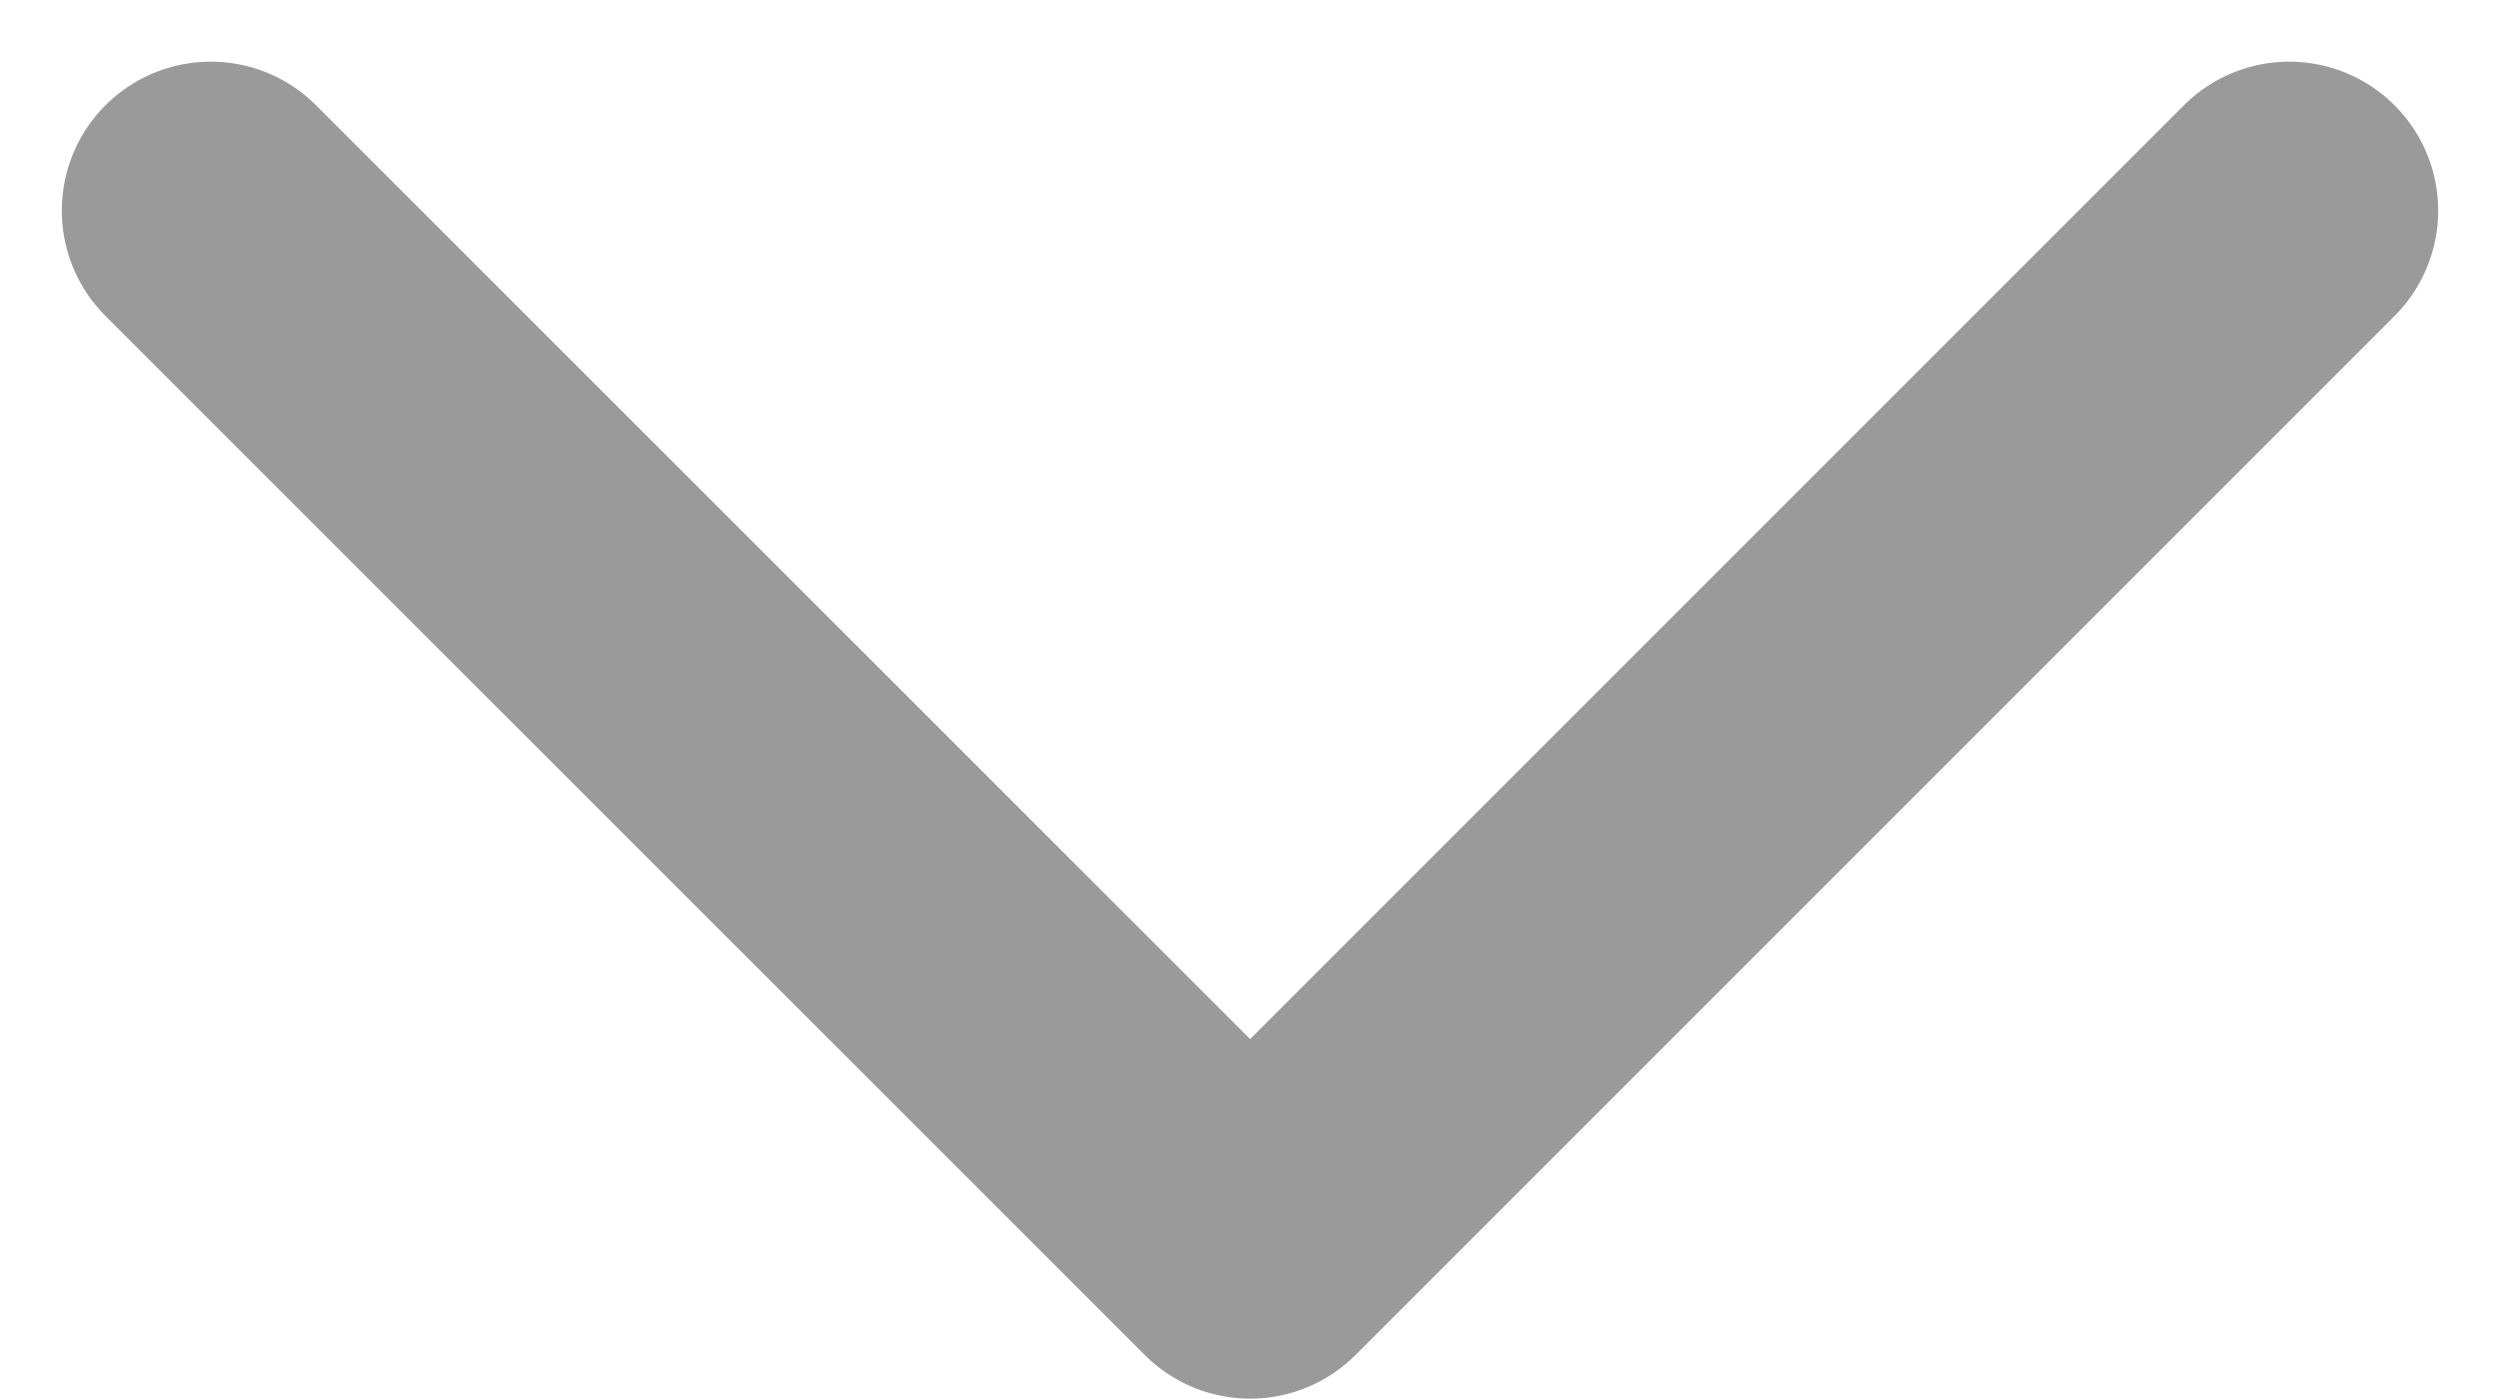
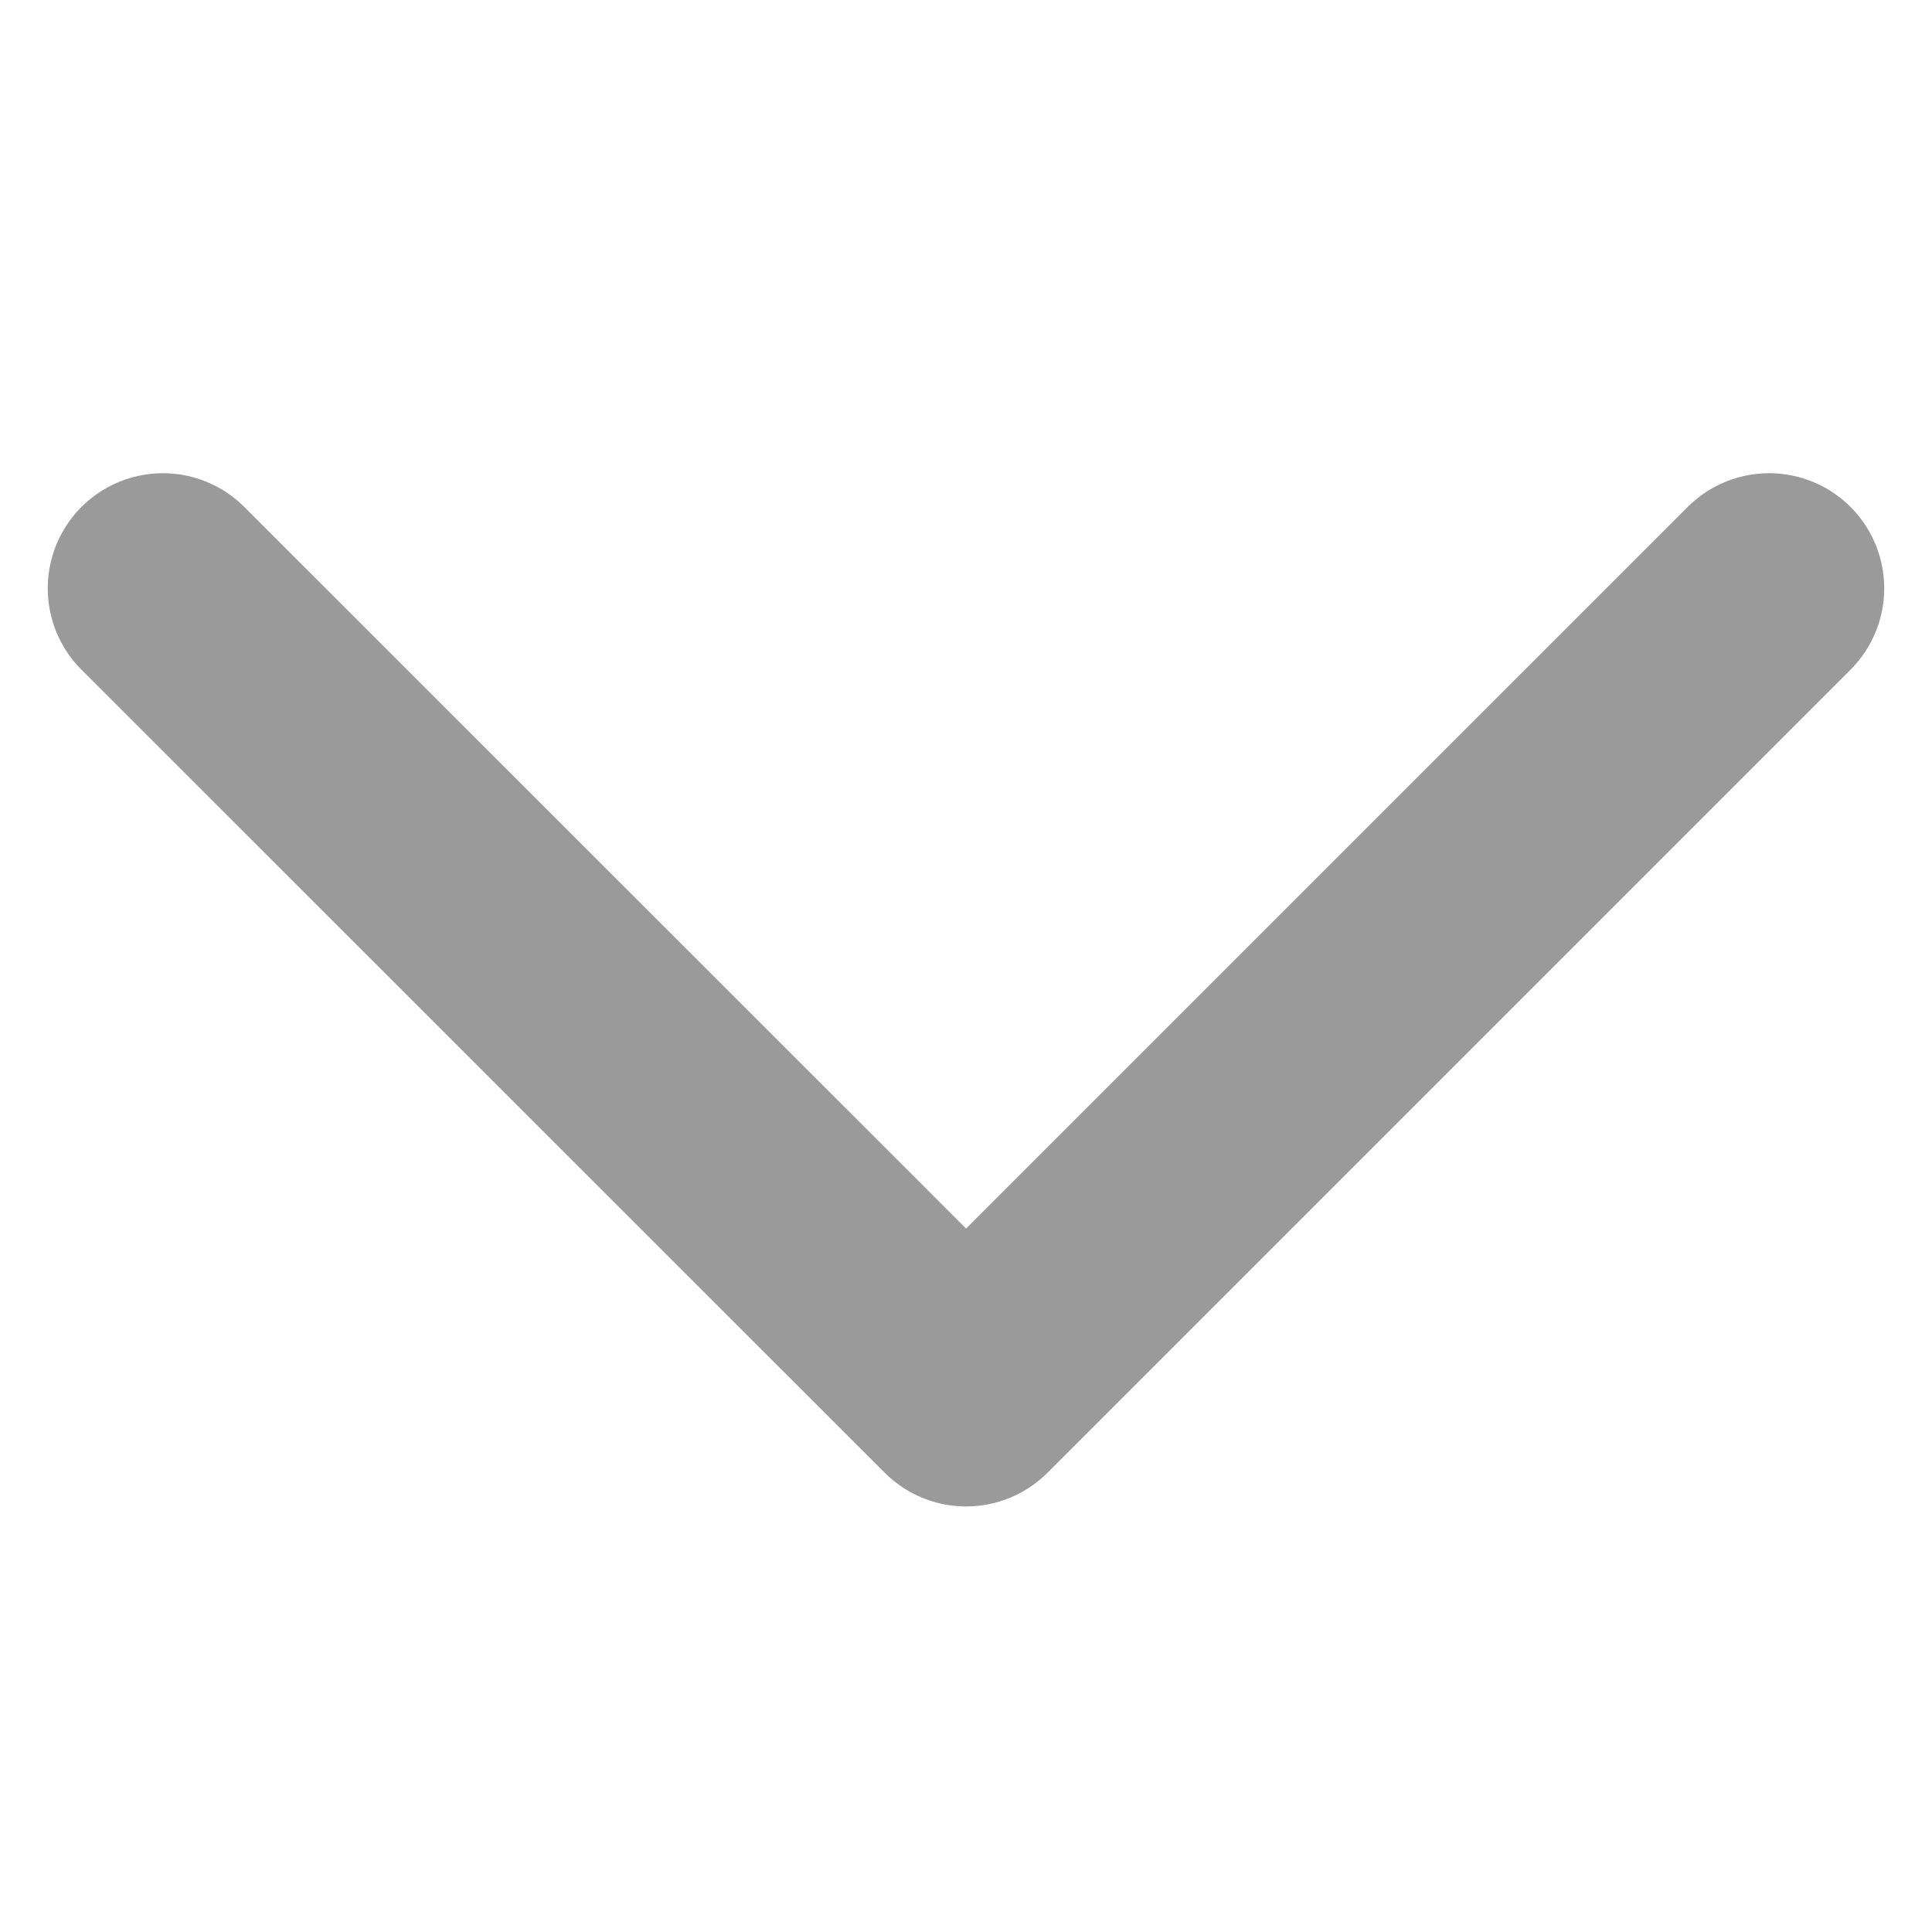
- <svg xmlns="http://www.w3.org/2000/svg" width="8.392" height="4.695" viewBox="0 0 8.392 4.695">
+ <svg xmlns="http://www.w3.org/2000/svg" width="1em" height="1em" viewBox="0 0 8.392 4.695">
  <path id="Path_11155" data-name="Path 11155" d="M11573.726,4489.207l3.489,3.488,3.488-3.488" transform="translate(-11573.019 -4488.5)" fill="none" stroke="#9a9a9a" stroke-linecap="round" stroke-linejoin="round" stroke-width="1" />
</svg>
